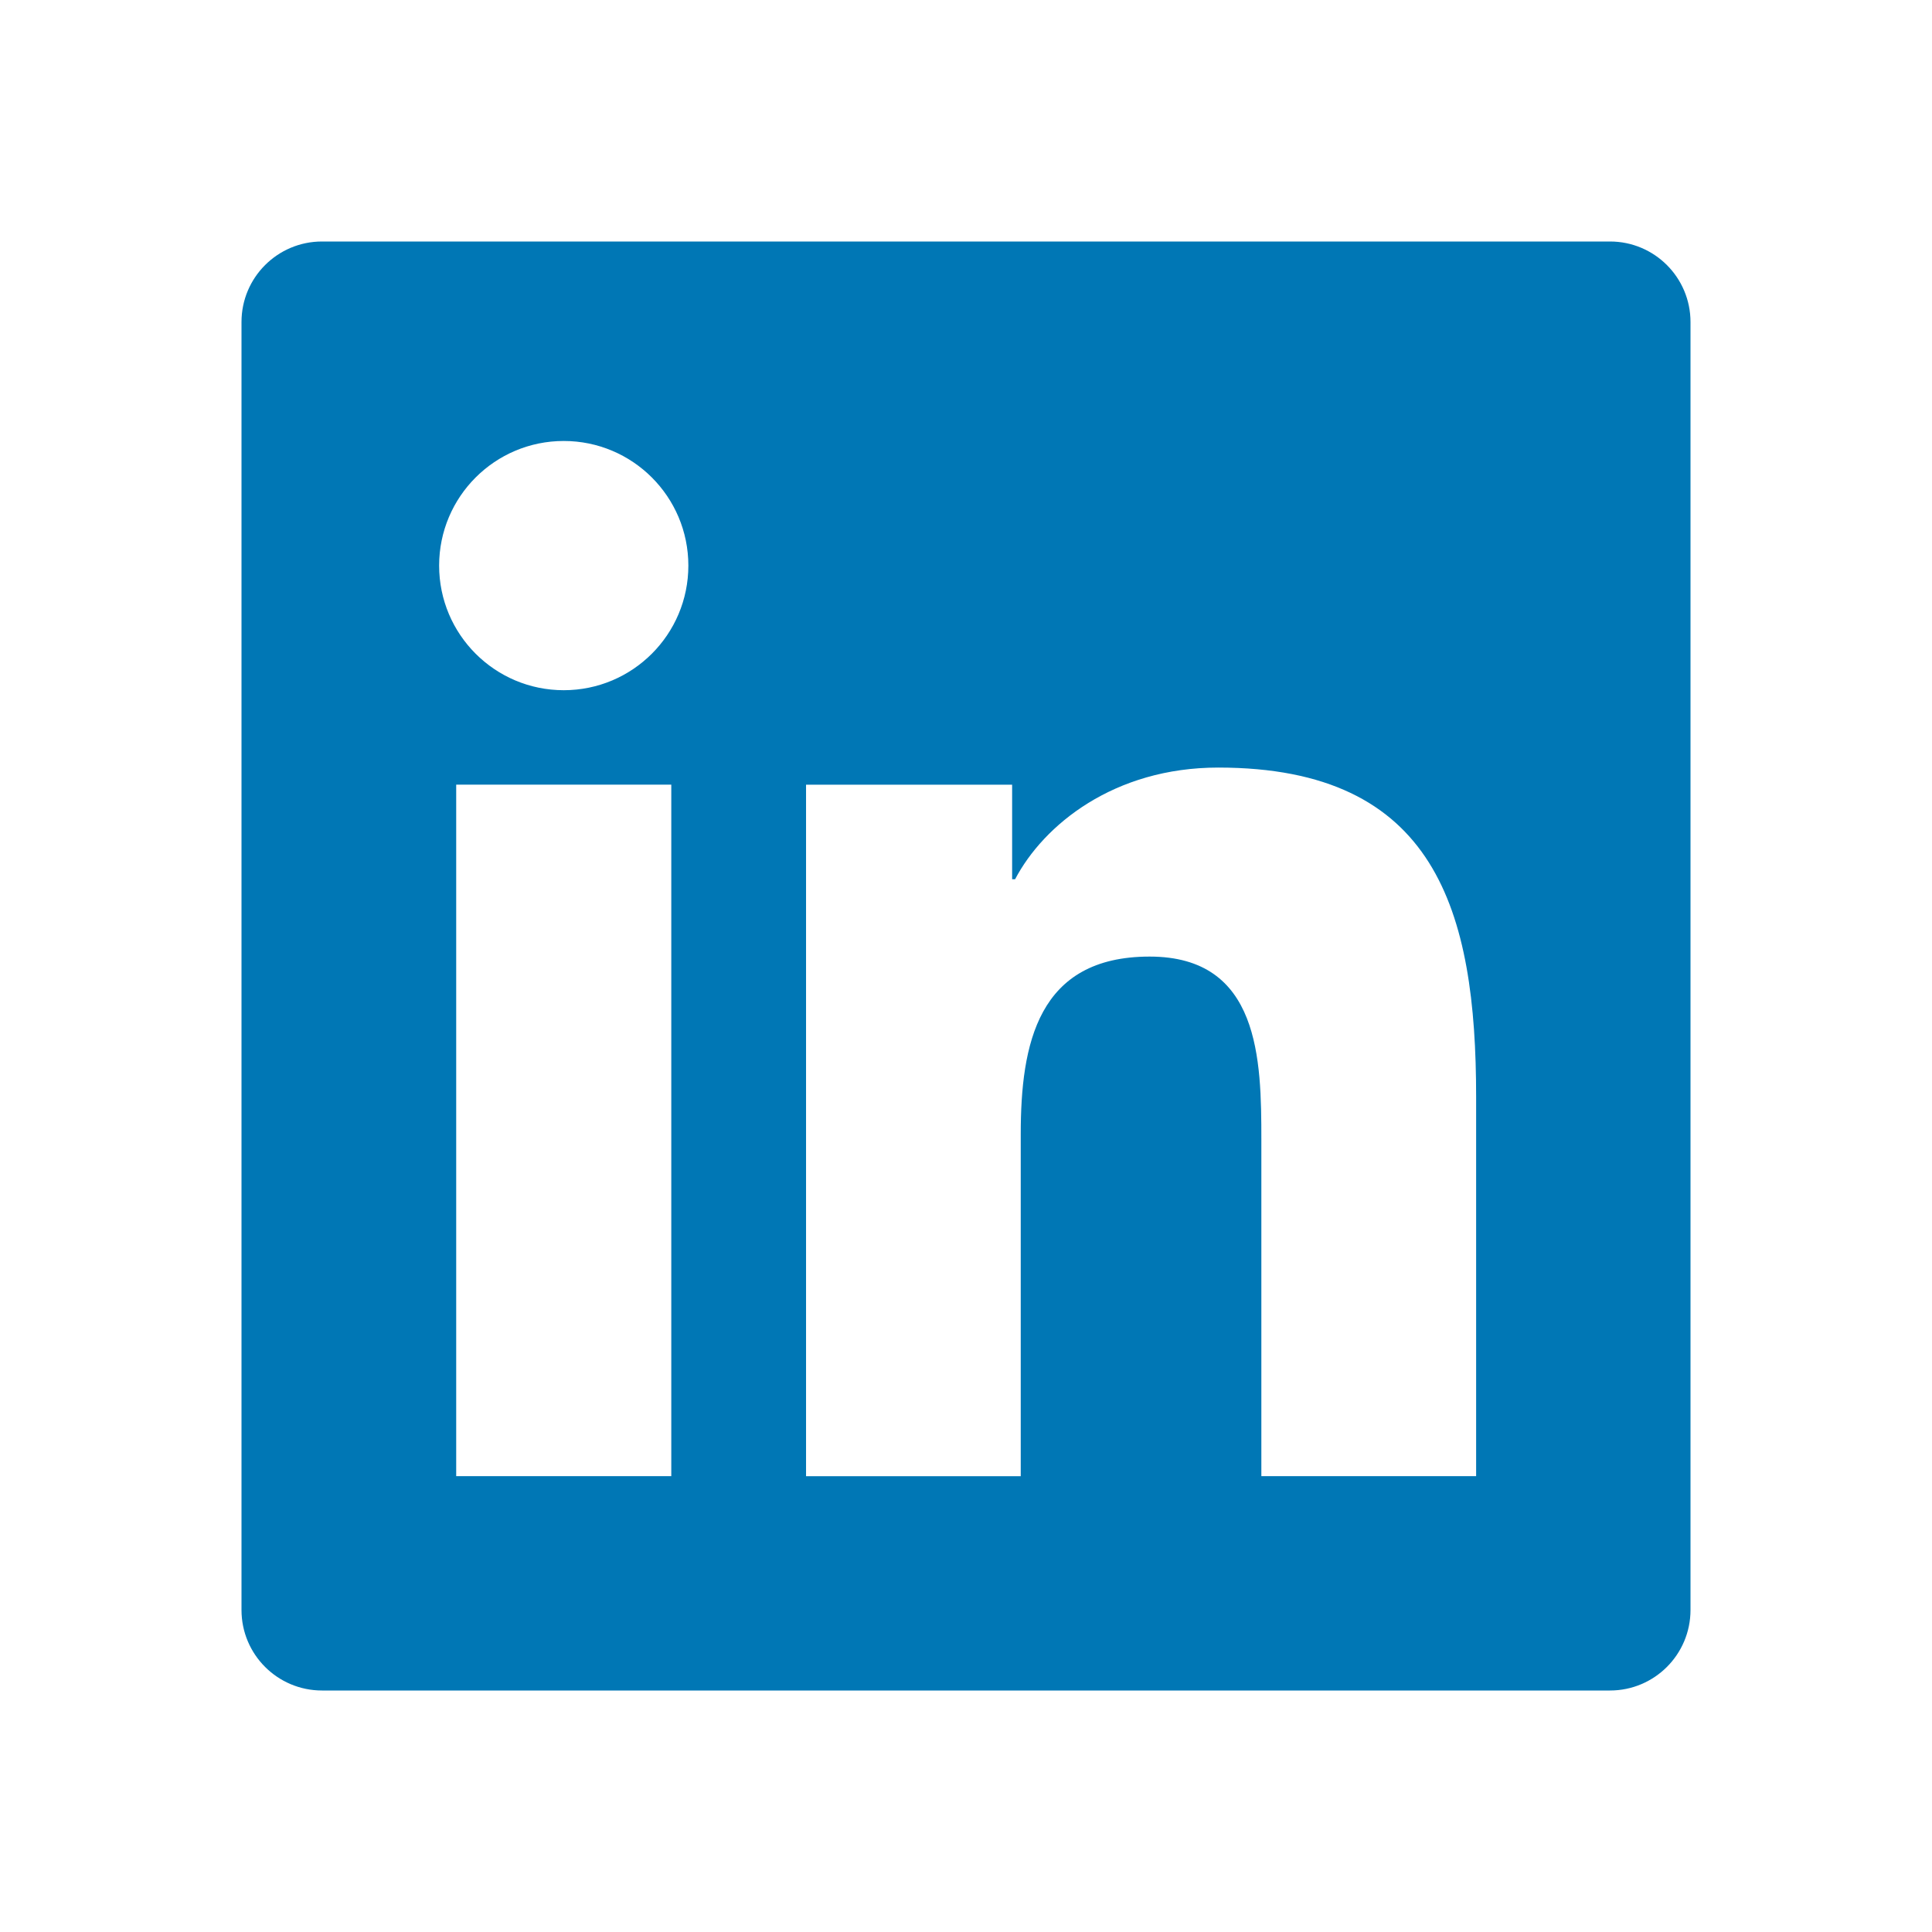
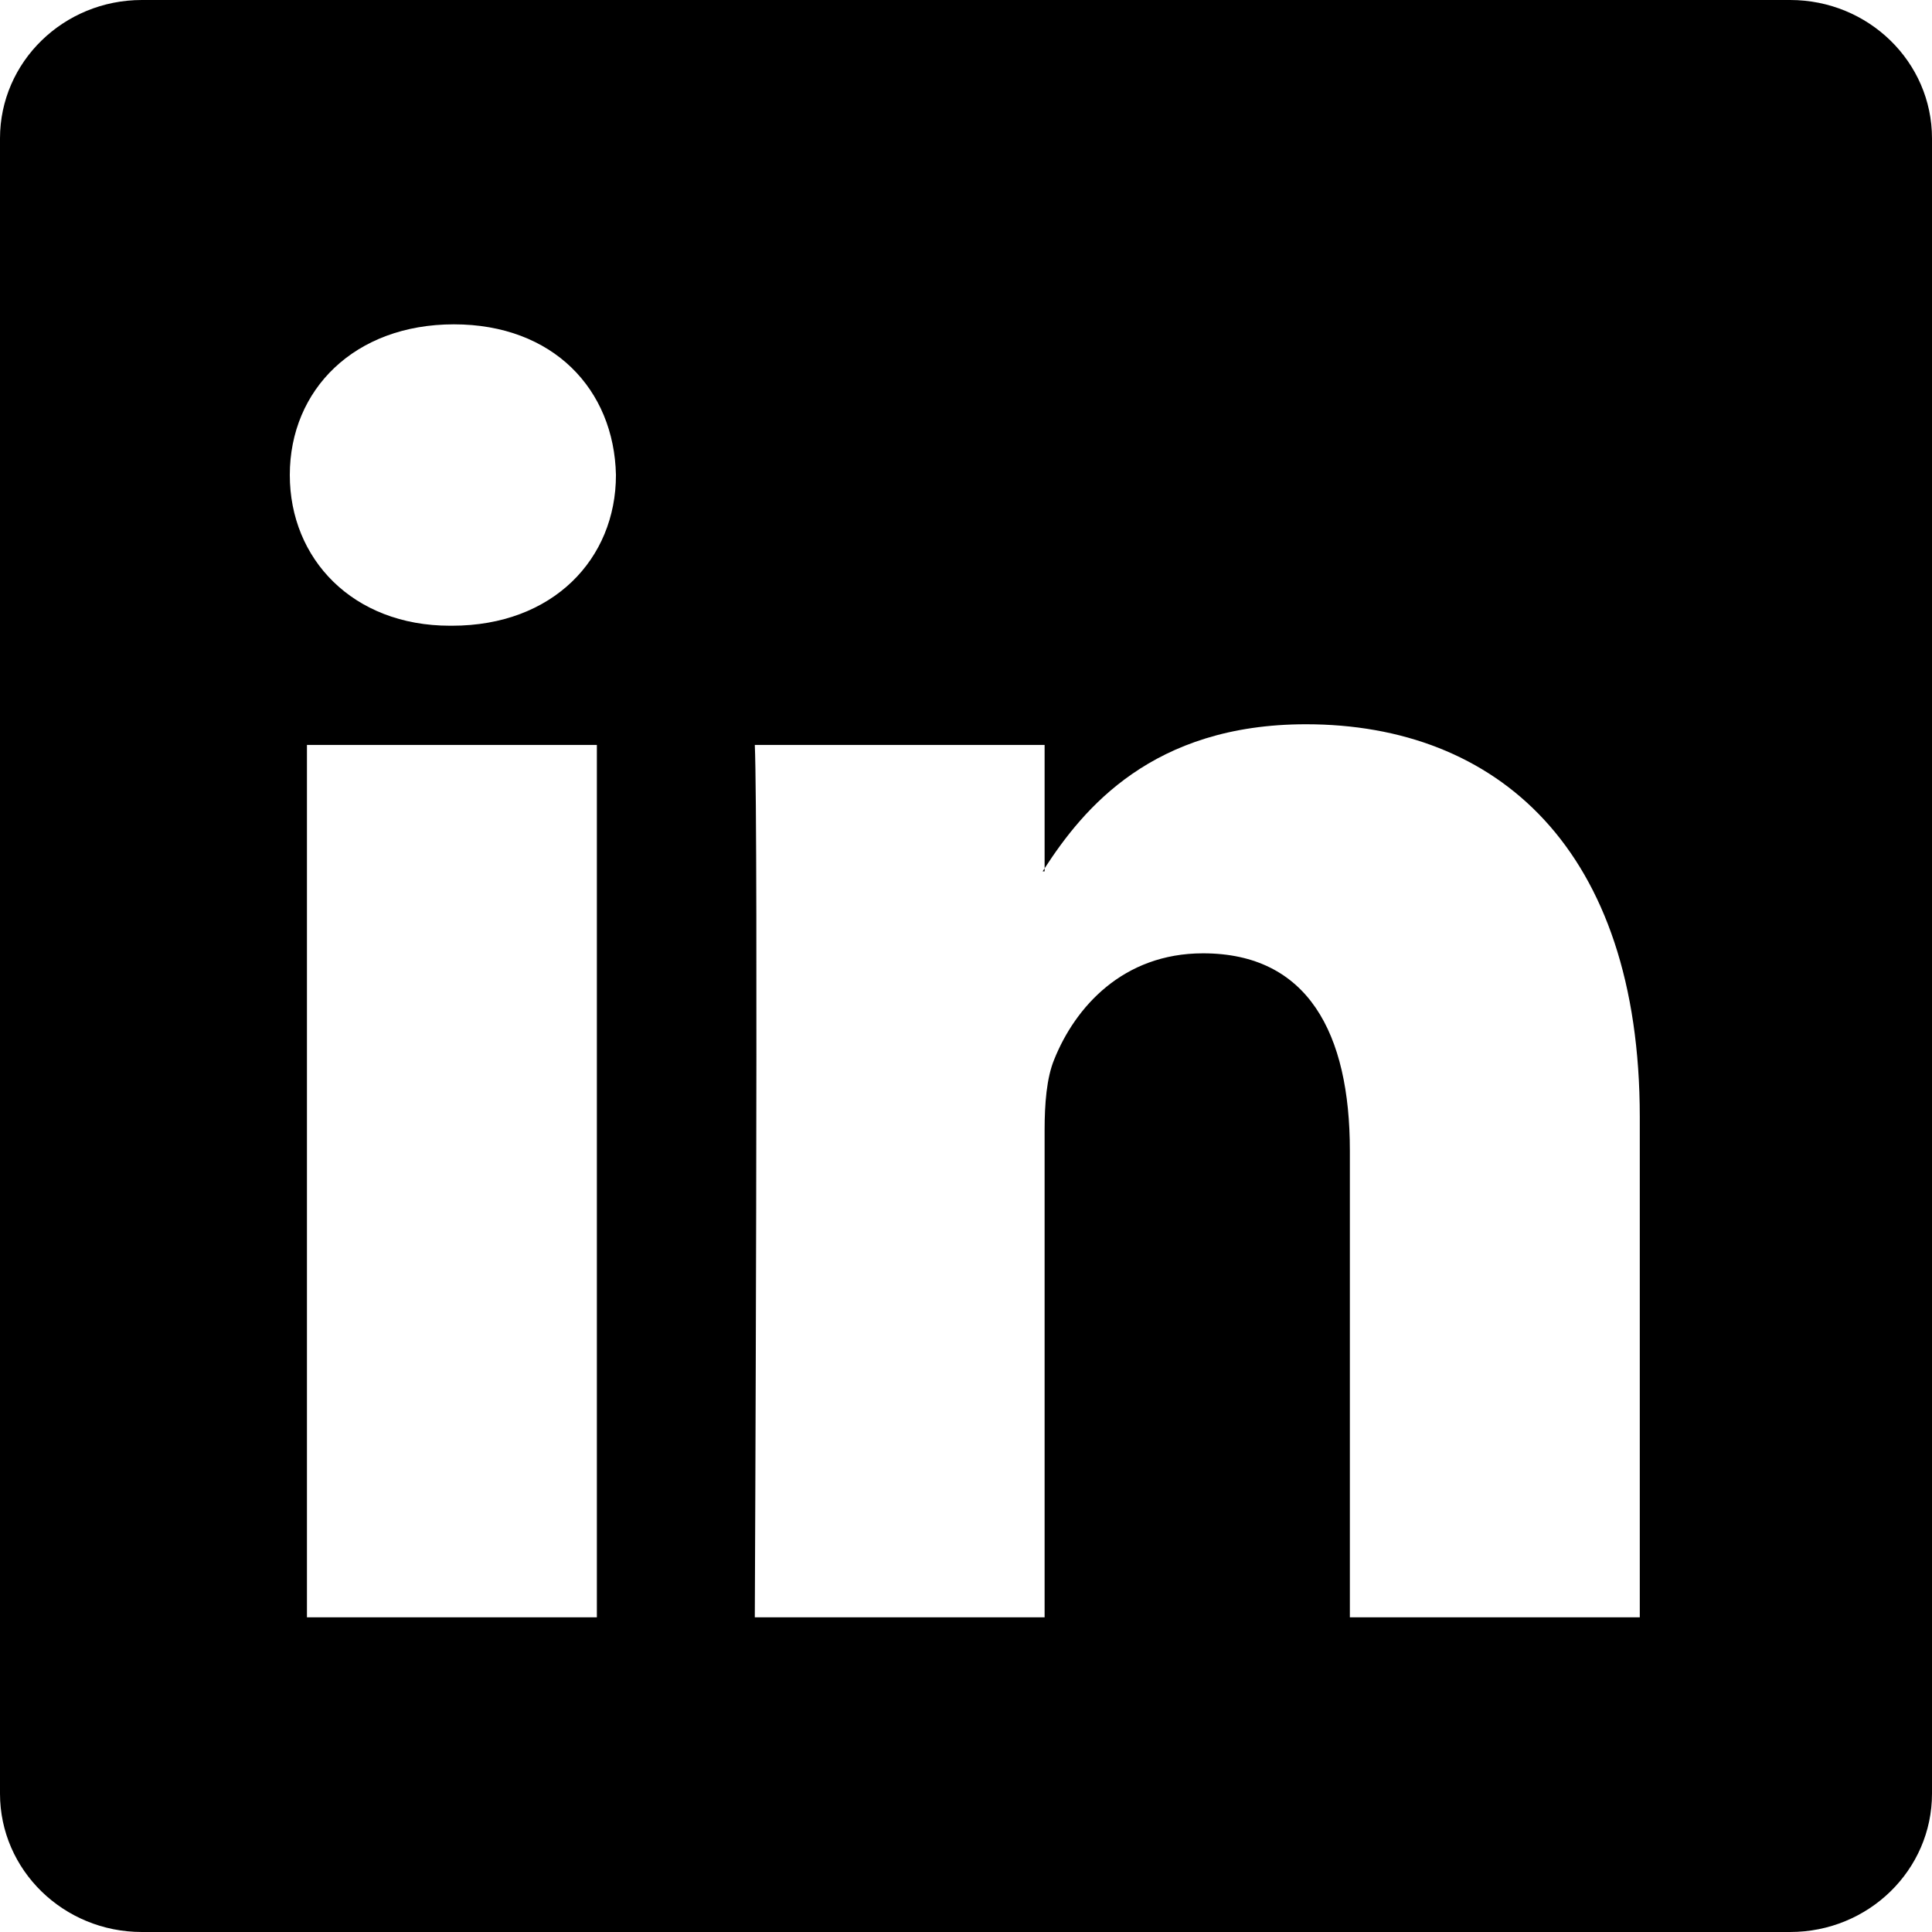
- <svg xmlns="http://www.w3.org/2000/svg" fill="#0077b5" width="800" height="800" viewBox="0 0 24 24">
-   <path d="M20 3H4a1 1 0 0 0-1 1v16a1 1 0 0 0 1 1h16a1 1 0 0 0 1-1V4a1 1 0 0 0-1-1zM8.339 18.337H5.667v-8.59h2.672v8.59zM7.003 8.574a1.548 1.548 0 1 1 0-3.096 1.548 1.548 0 0 1 0 3.096zm11.335 9.763h-2.669V14.16c0-.996-.018-2.277-1.388-2.277-1.39 0-1.601 1.086-1.601 2.207v4.248h-2.667v-8.59h2.56v1.174h.037c.355-.675 1.227-1.387 2.524-1.387 2.704 0 3.203 1.778 3.203 4.092v4.71z" />
+ <svg xmlns="http://www.w3.org/2000/svg" fill="#000000" viewBox="0 0 16 16">
+   <path d="M0 1.146C0 .513.526 0 1.175 0h13.65C15.474 0 16 .513 16 1.146v13.708c0 .633-.526 1.146-1.175 1.146H1.175C.526 16 0 15.487 0 14.854V1.146zm4.943 12.248V6.169H2.542v7.225h2.401zm-1.2-8.212c.837 0 1.358-.554 1.358-1.248-.015-.709-.52-1.248-1.342-1.248-.822 0-1.359.54-1.359 1.248 0 .694.521 1.248 1.327 1.248h.016zm4.908 8.212V9.359c0-.216.016-.432.08-.586.173-.431.568-.878 1.232-.878.869 0 1.216.662 1.216 1.634v3.865h2.401V9.25c0-2.22-1.184-3.252-2.764-3.252-1.274 0-1.845.7-2.165 1.193v.025h-.016a5.54 5.54 0 0 1 .016-.025V6.169h-2.4c.03.678 0 7.225 0 7.225h2.4z" />
</svg>
